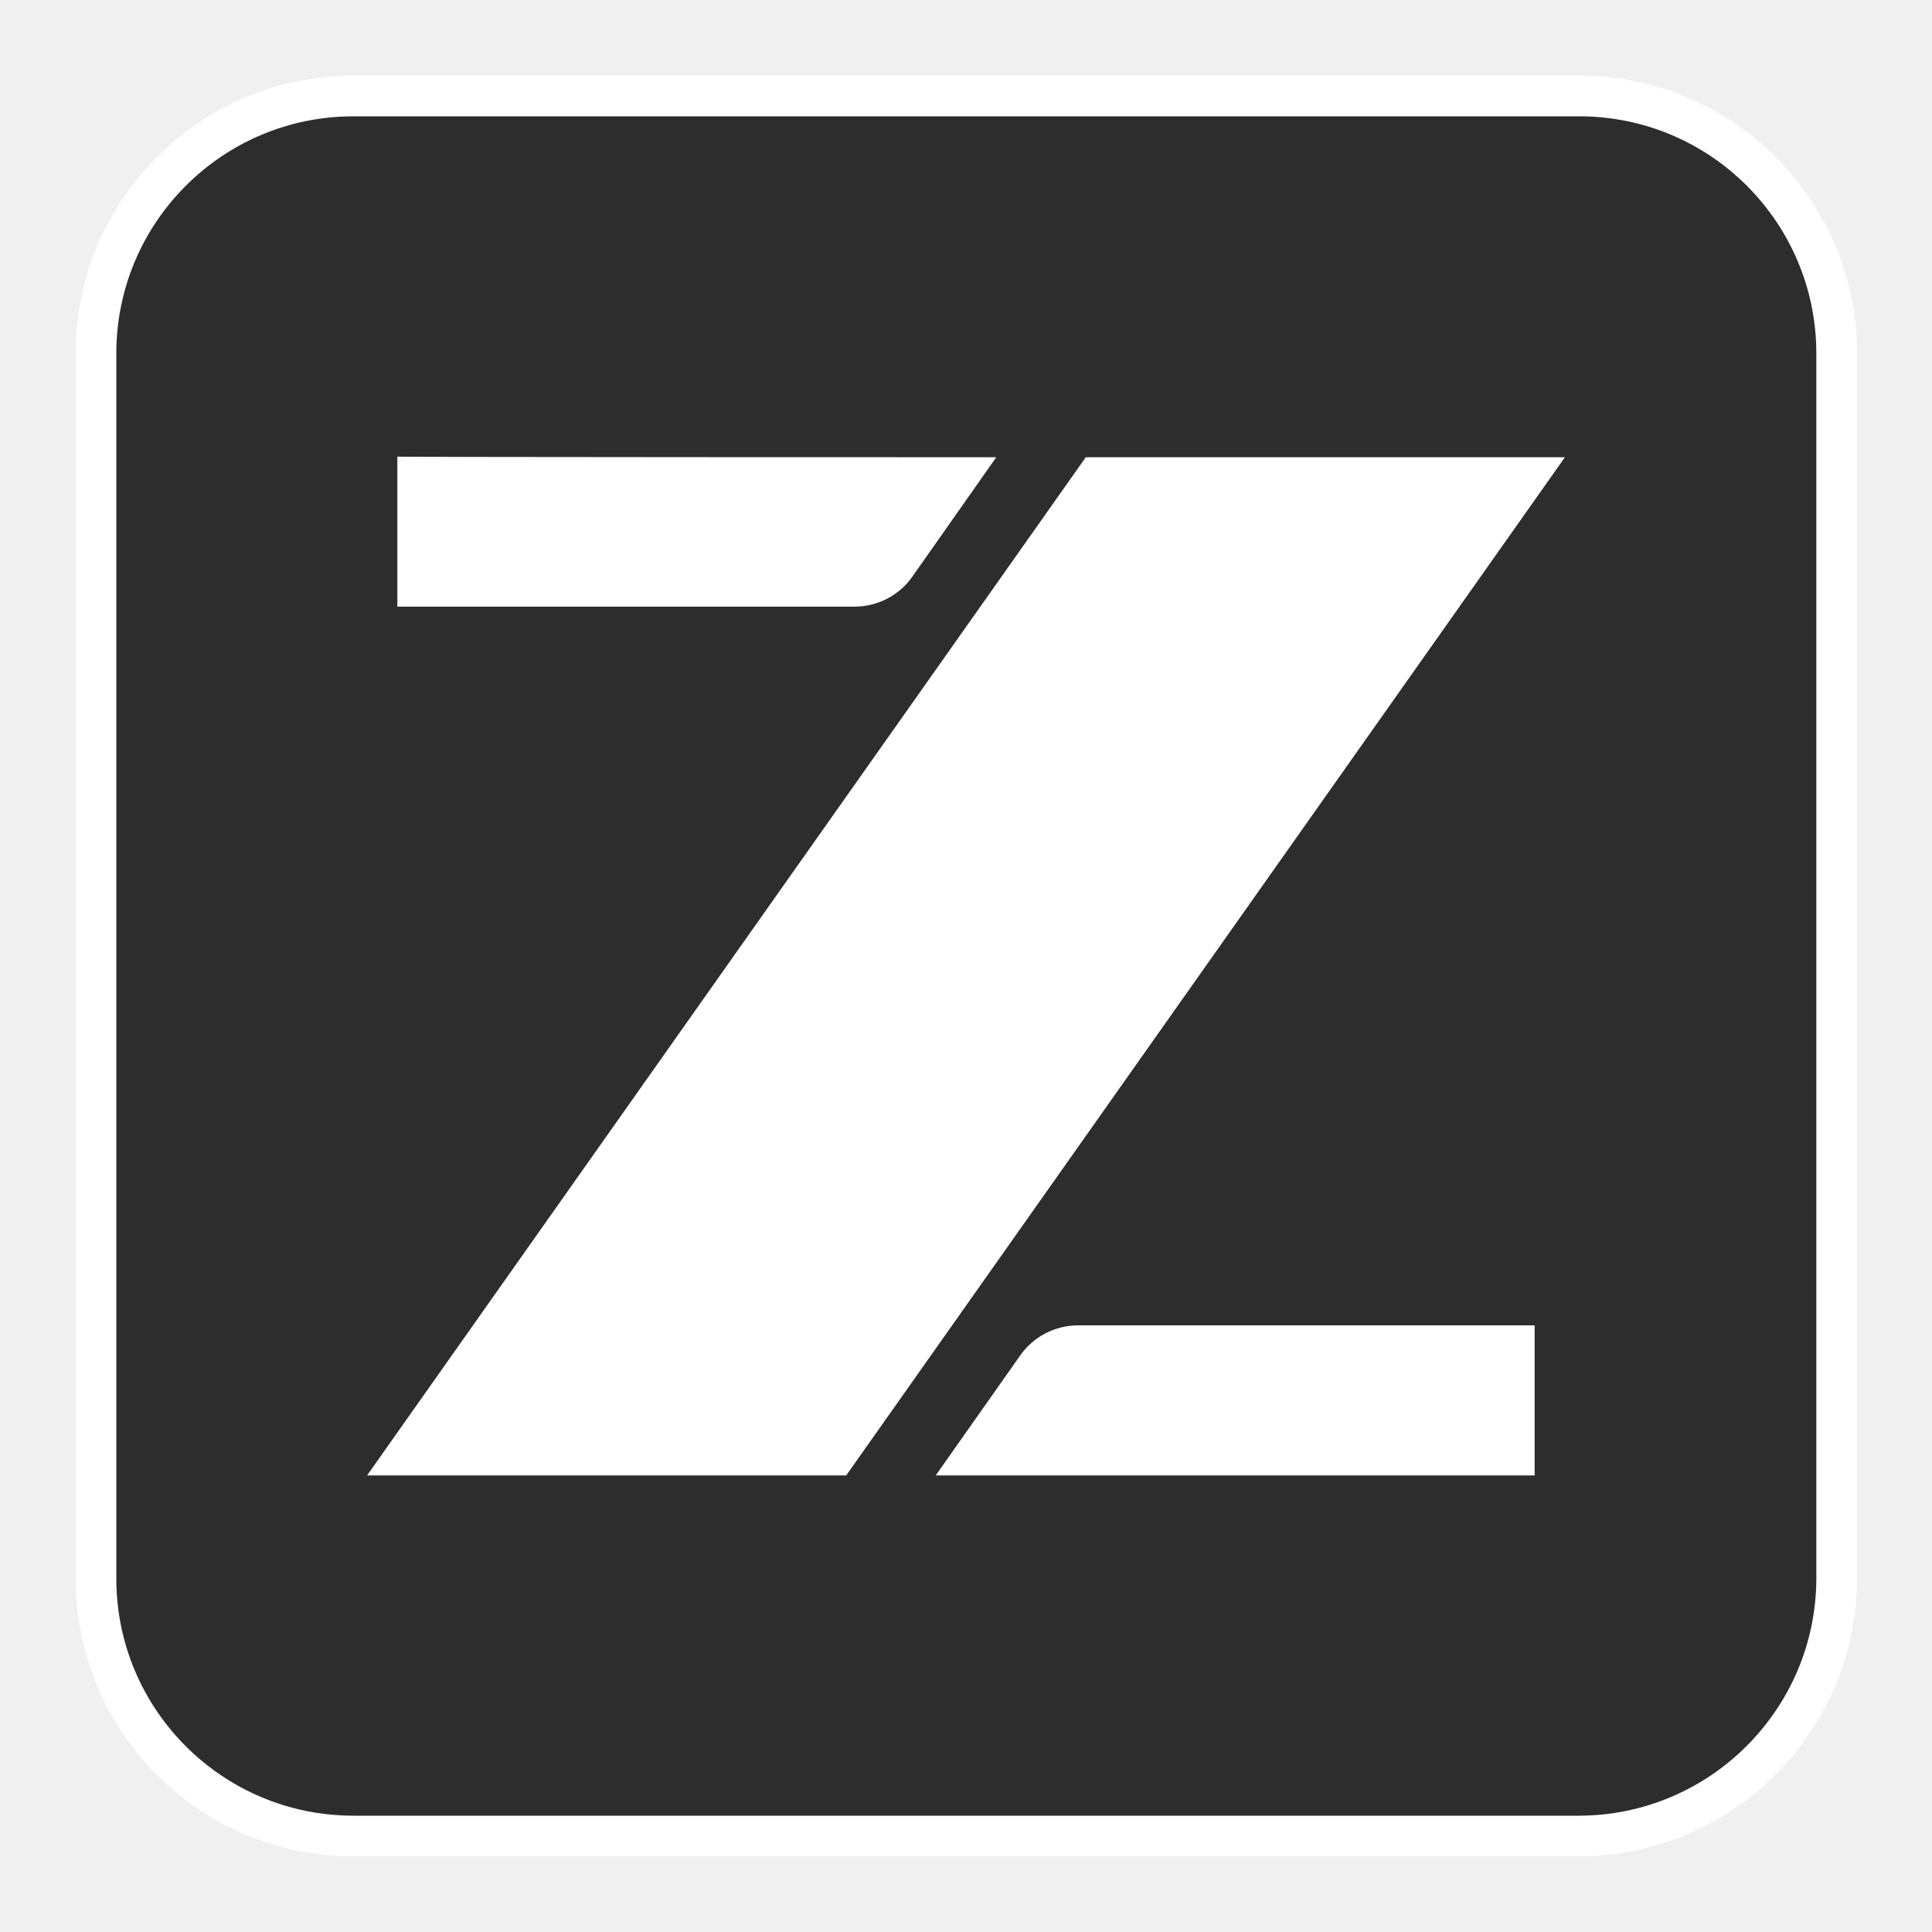
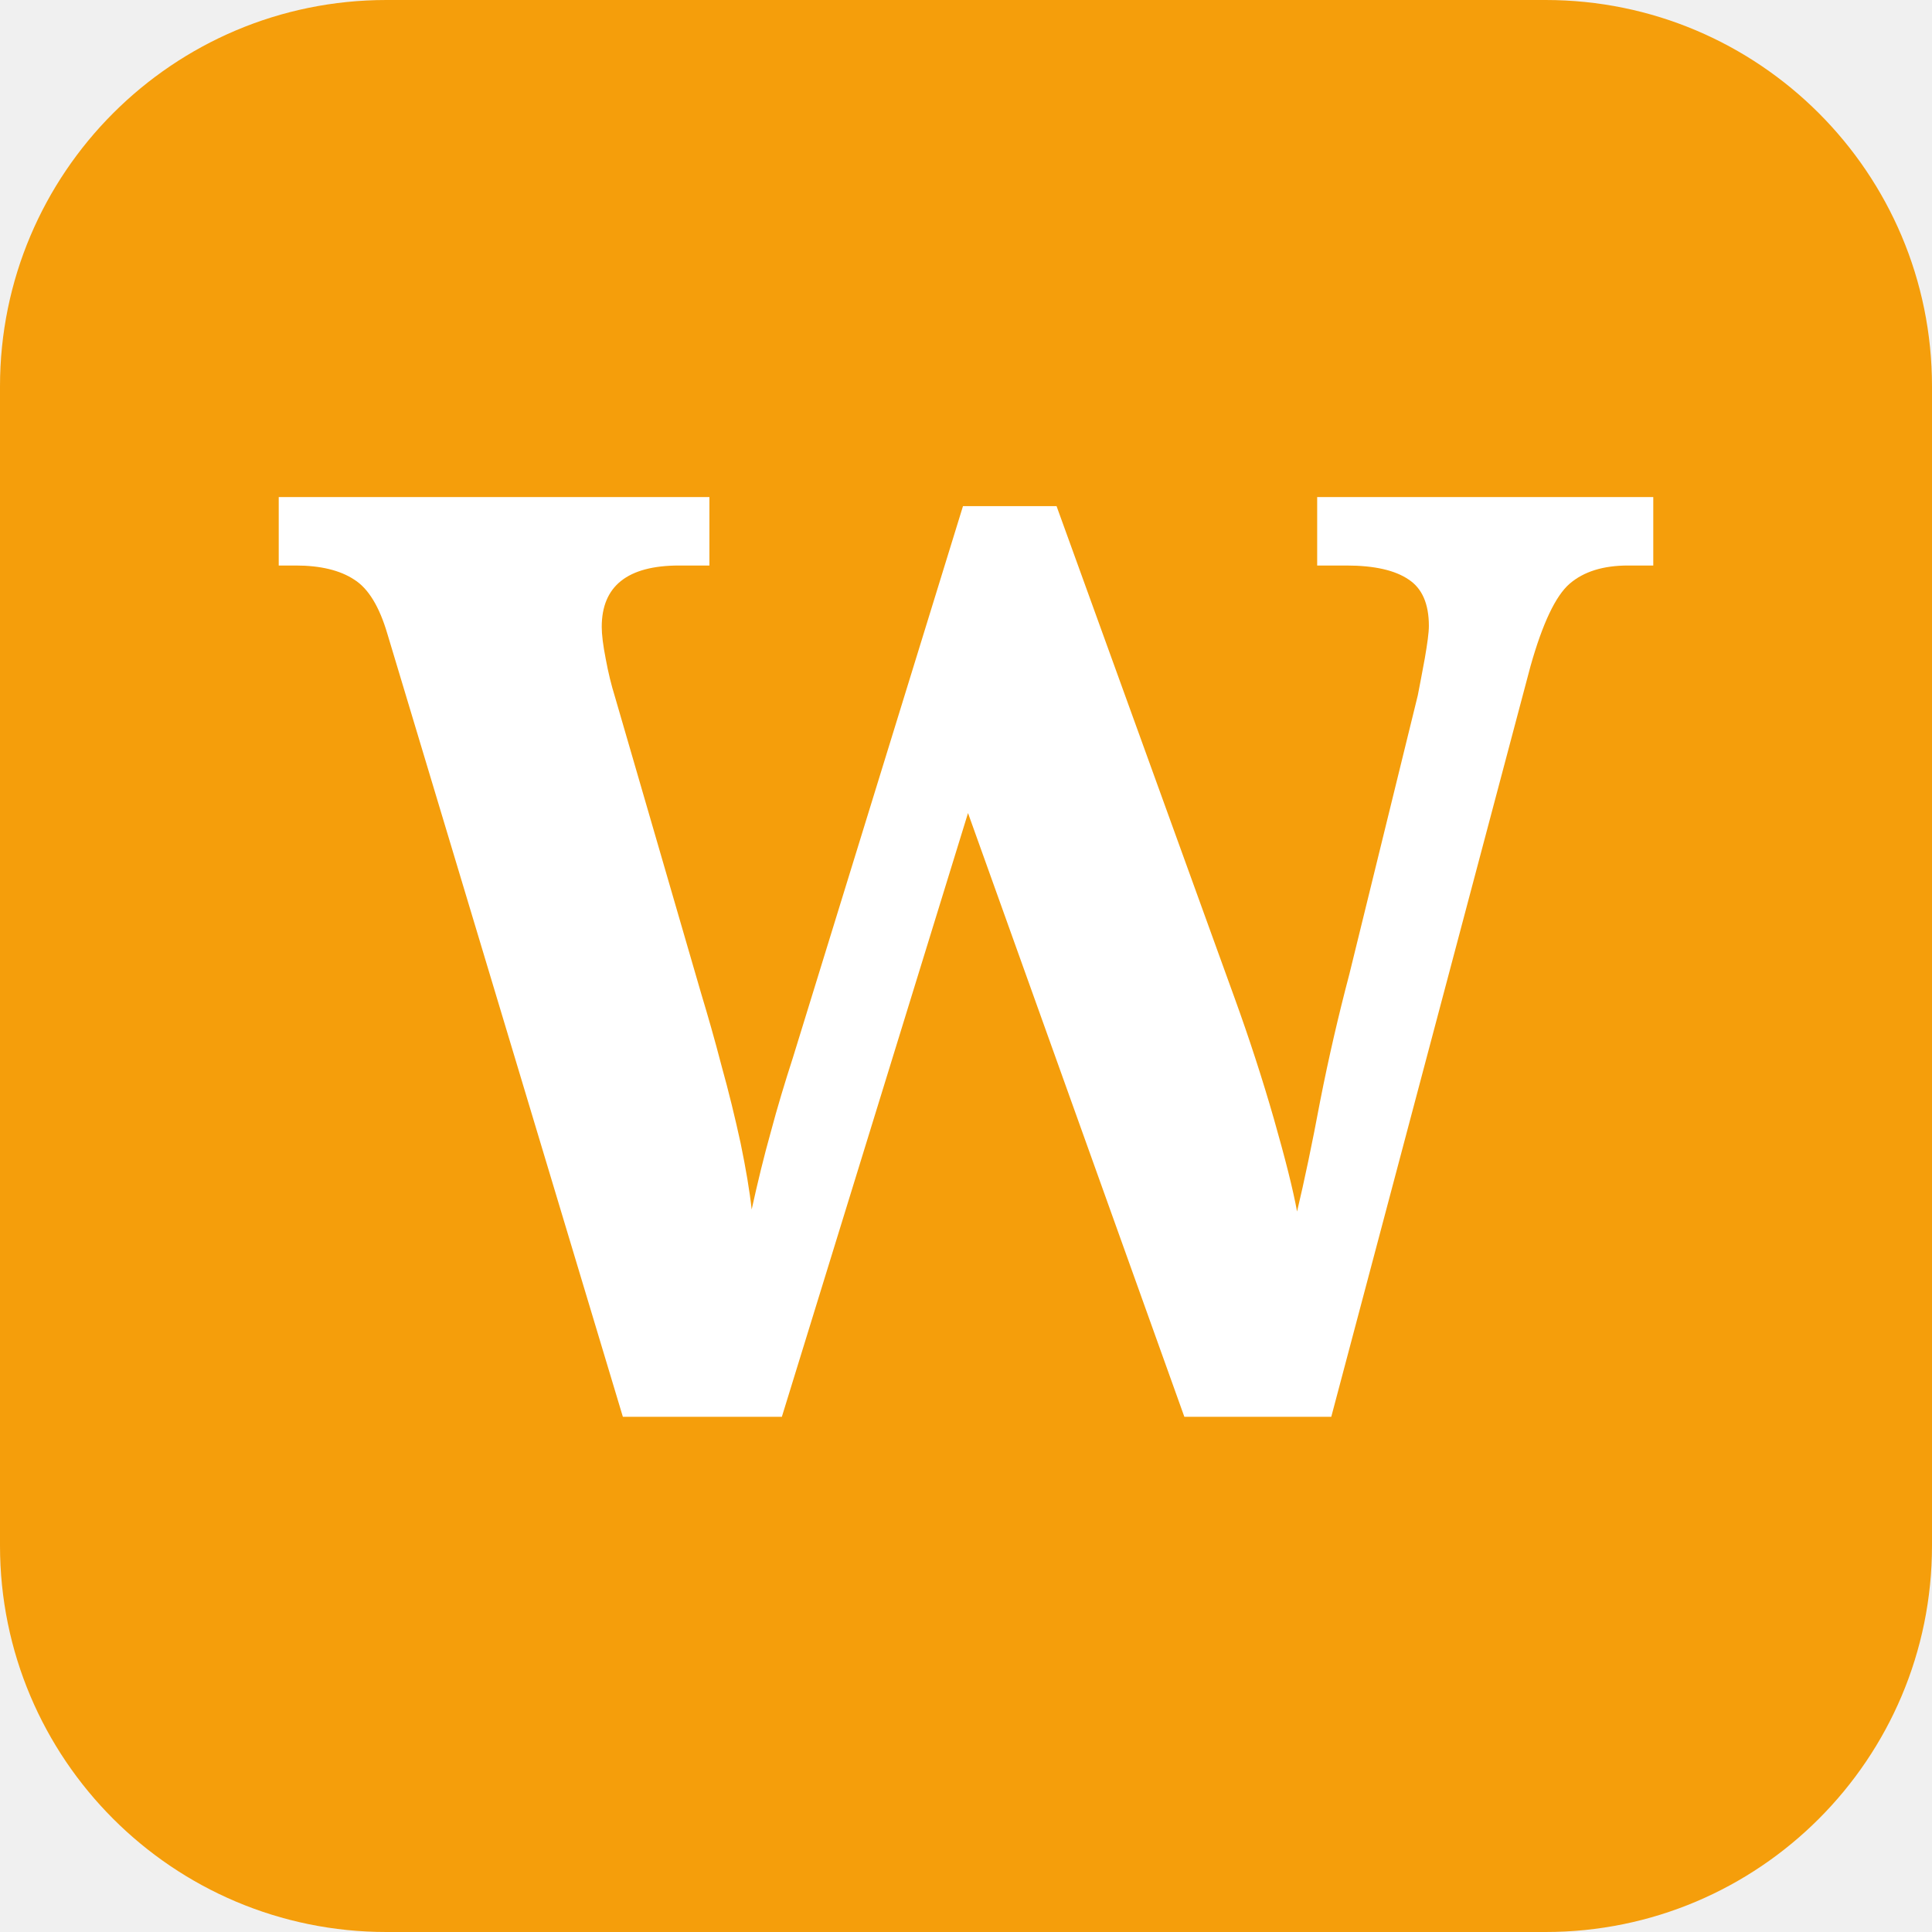
- <svg xmlns="http://www.w3.org/2000/svg" version="1.1" x="0px" y="0px" viewBox="0 0 30 30" style="enable-background:new 0 0 30 30;" xml:space="preserve">
-   <defs>
-     <style type="text/css">
-     .st194{fill:#2D2D2D;stroke:#FFFFFF;stroke-width:0.632;stroke-miterlimit:10;}
-     .st23{fill:#FFFFFF;}
- 
-     .z-breathe {
-       animation: breathe 2.5s ease-in-out infinite;
-     }
- 
-     @keyframes breathe {
-       0%, 100% { opacity: 0.7; }
-       50% { opacity: 1; }
-     }
-   </style>
-   </defs>
-   <g>
-     <path class="st194" d="M24.51,28.51H5.49c-2.21,0-4-1.79-4-4V5.49c0-2.21,1.79-4,4-4h19.03c2.21,0,4,1.79,4,4v19.03     C28.51,26.72,26.72,28.51,24.51,28.51z" />
-     <g class="z-breathe">
-       <path class="st23" d="M15.47,7.1l-1.3,1.85c-0.2,0.29-0.54,0.47-0.9,0.47h-7.1V7.09C6.16,7.1,15.47,7.1,15.47,7.1z" />
-       <polygon class="st23" points="24.3,7.1 13.14,22.91 5.7,22.91 16.86,7.1" />
-       <path class="st23" d="M14.53,22.91l1.31-1.86c0.2-0.29,0.54-0.47,0.9-0.47h7.09v2.33H14.53z" />
-     </g>
-   </g>
+ <svg xmlns="http://www.w3.org/2000/svg" version="1.1" x="0px" y="0px" viewBox="0 0 30 30" xml:space="preserve">
+   <rect width="30" height="30" rx="6" fill="#f59e0b" />
+   <text x="15" y="22" font-family="Roboto Slab, Georgia, serif" font-size="20" font-weight="700" fill="#ffffff" text-anchor="middle">W</text>
</svg>
